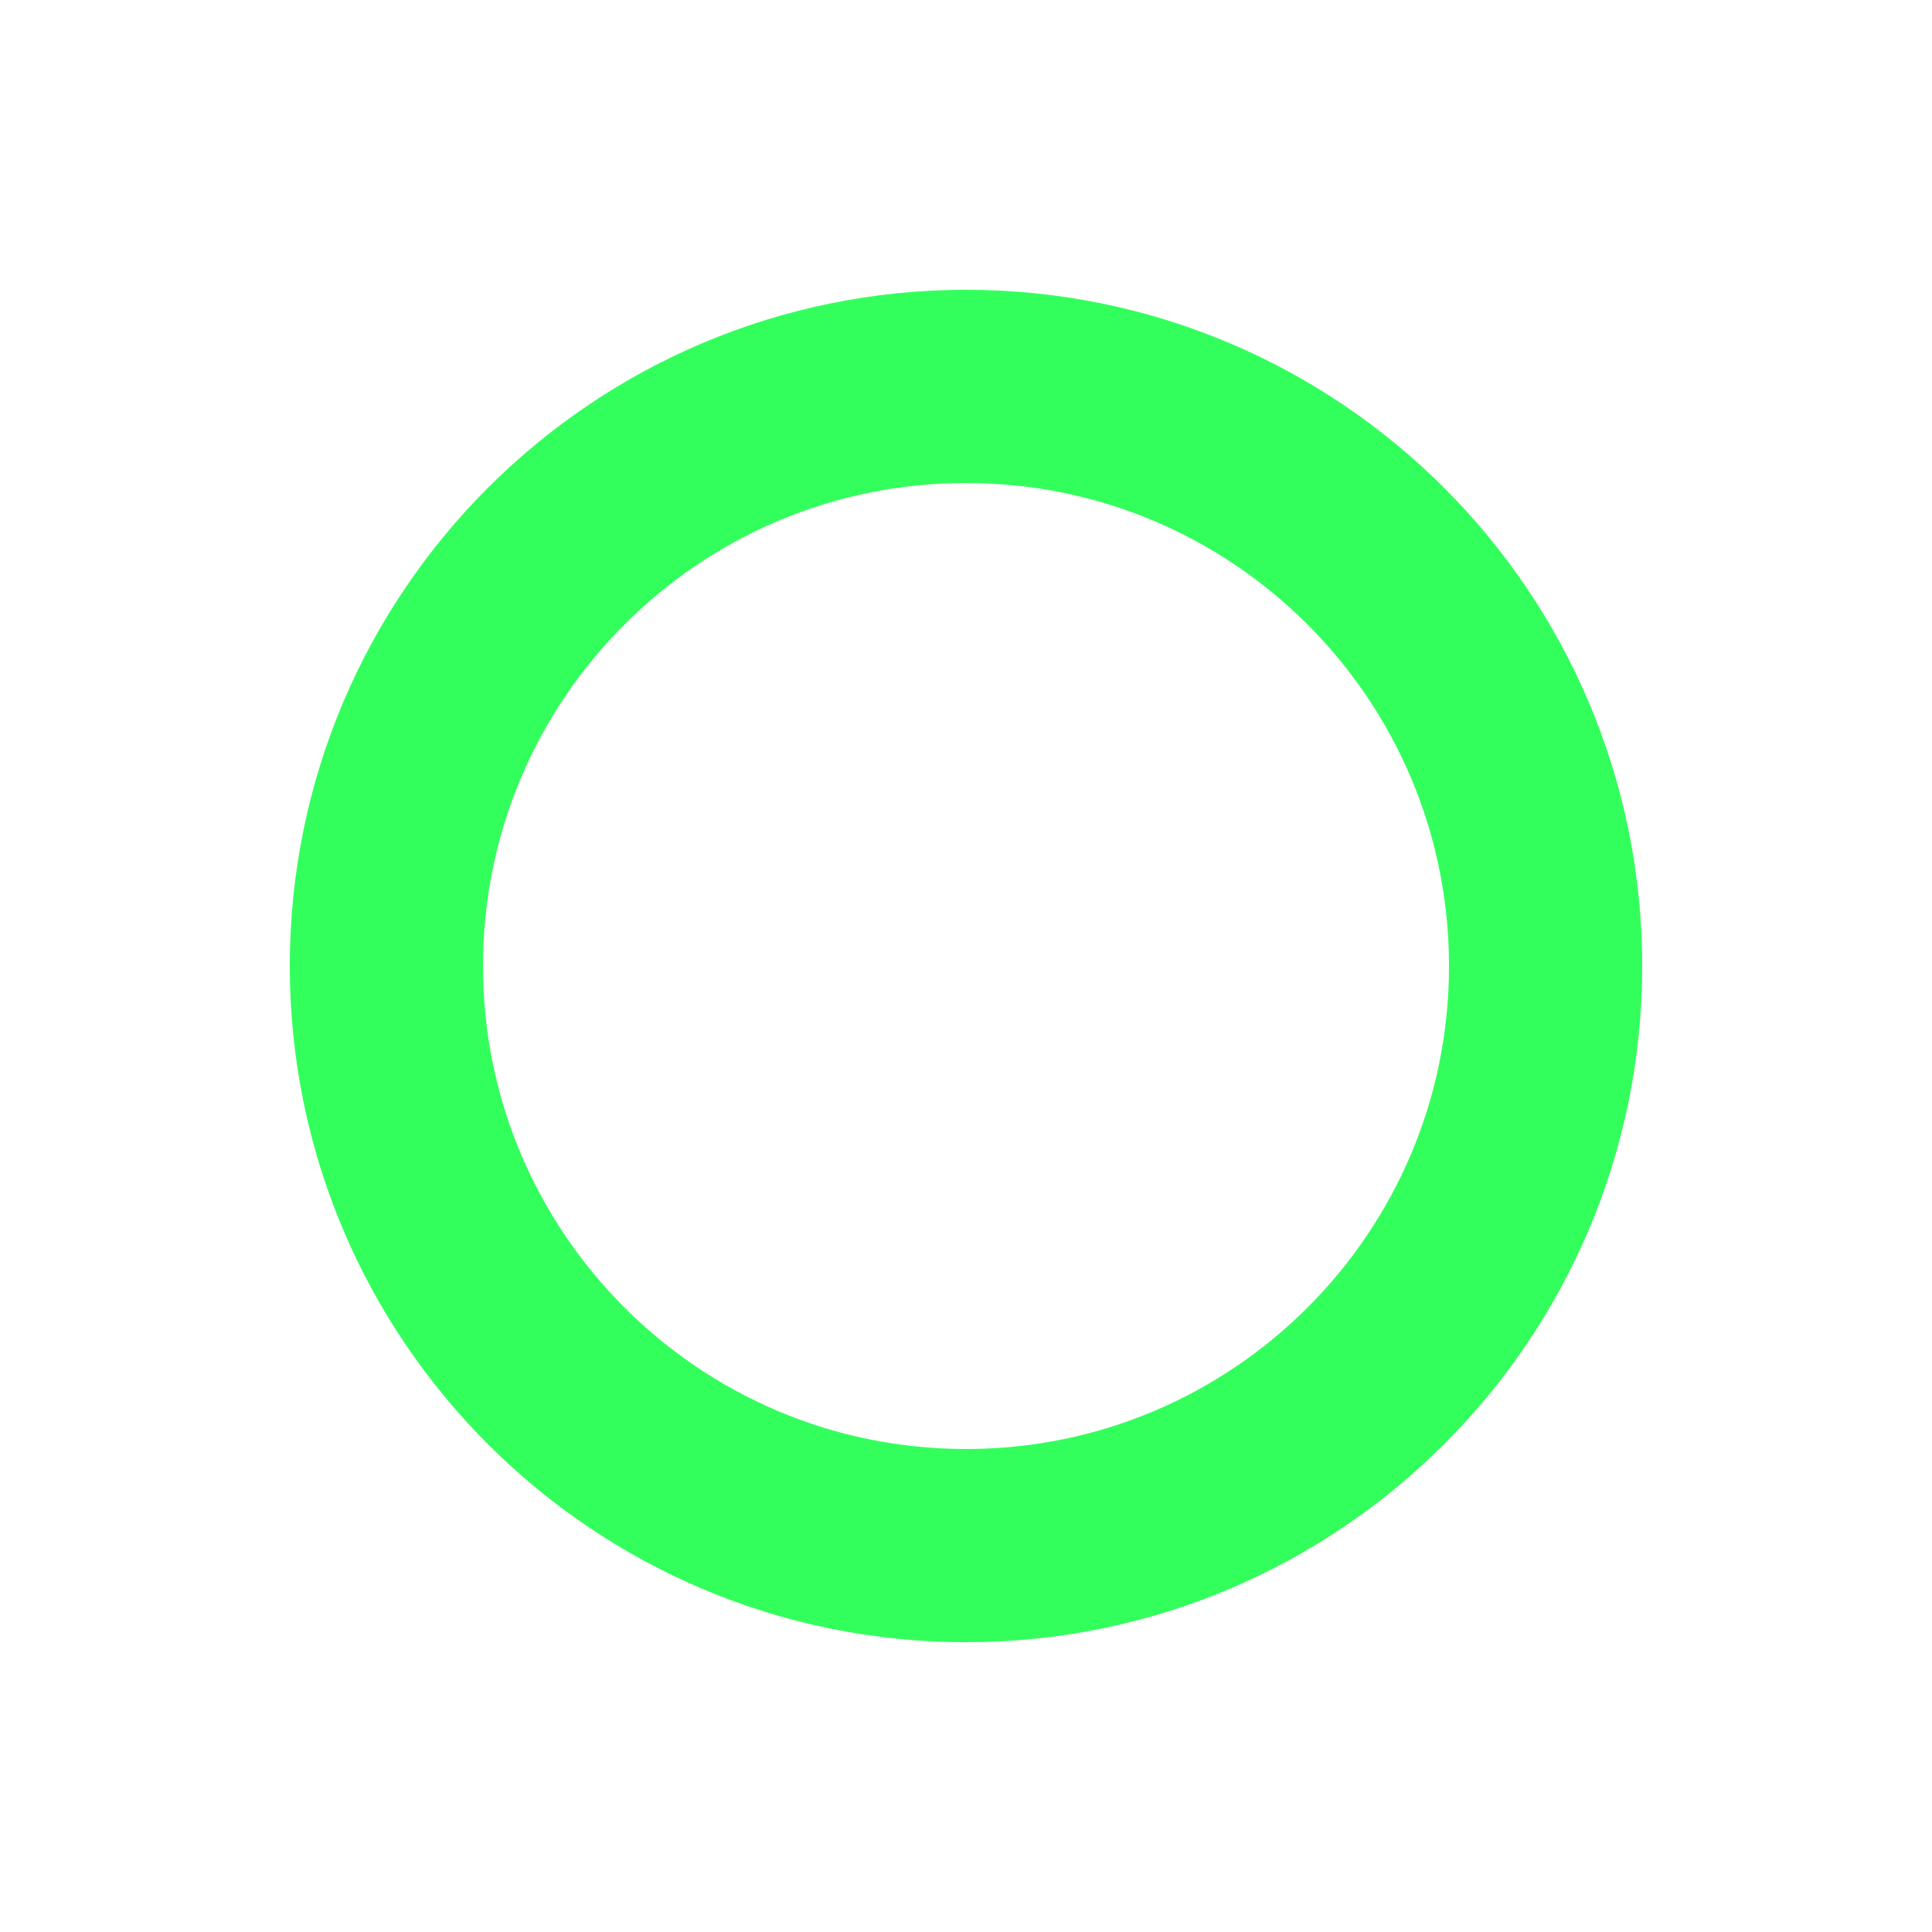
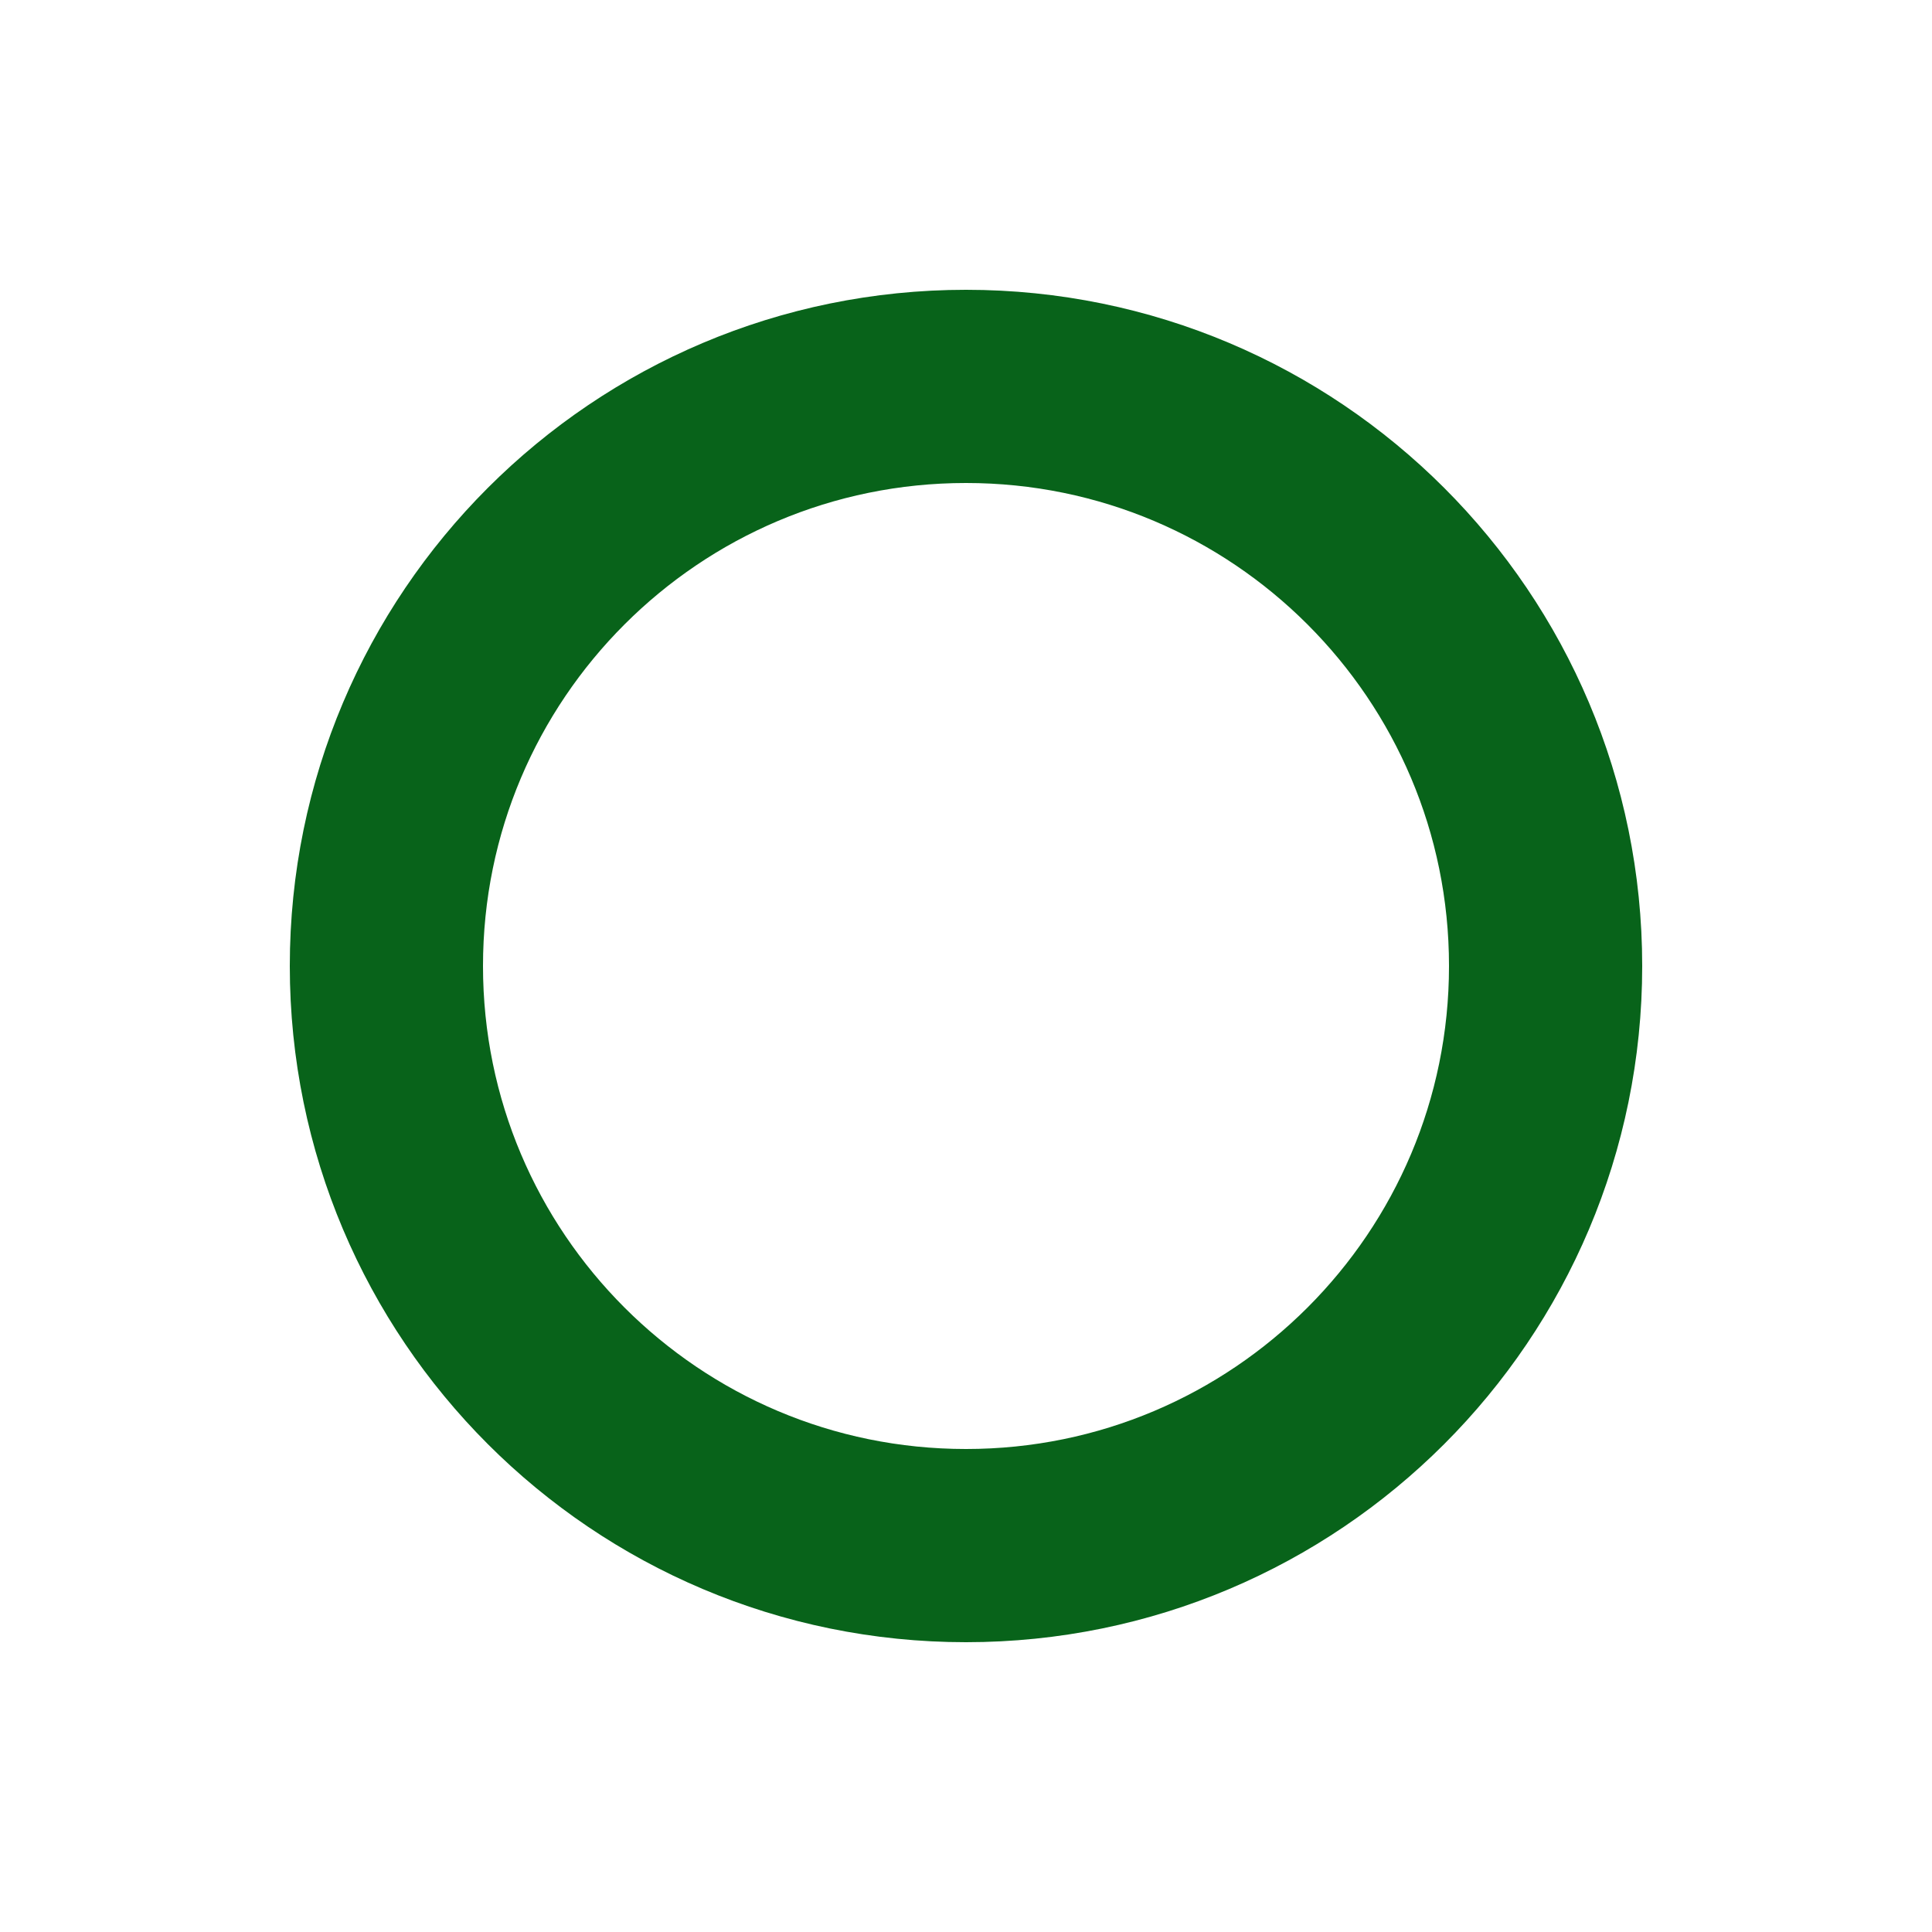
- <svg xmlns="http://www.w3.org/2000/svg" id="Layer_2" data-name="Layer 2" viewBox="0 0 100 100">
+ <svg xmlns="http://www.w3.org/2000/svg" id="Layer_1" data-name="Layer 1" viewBox="0 0 100 100">
  <defs>
    <style>
      .cls-1 {
        fill: none;
-         stroke: #33ff5c;
+         stroke: #08631a;
        stroke-miterlimit: 10;
        stroke-width: 10px;
      }
    </style>
  </defs>
  <circle class="cls-1" cx="50" cy="50" r="30" />
</svg>
